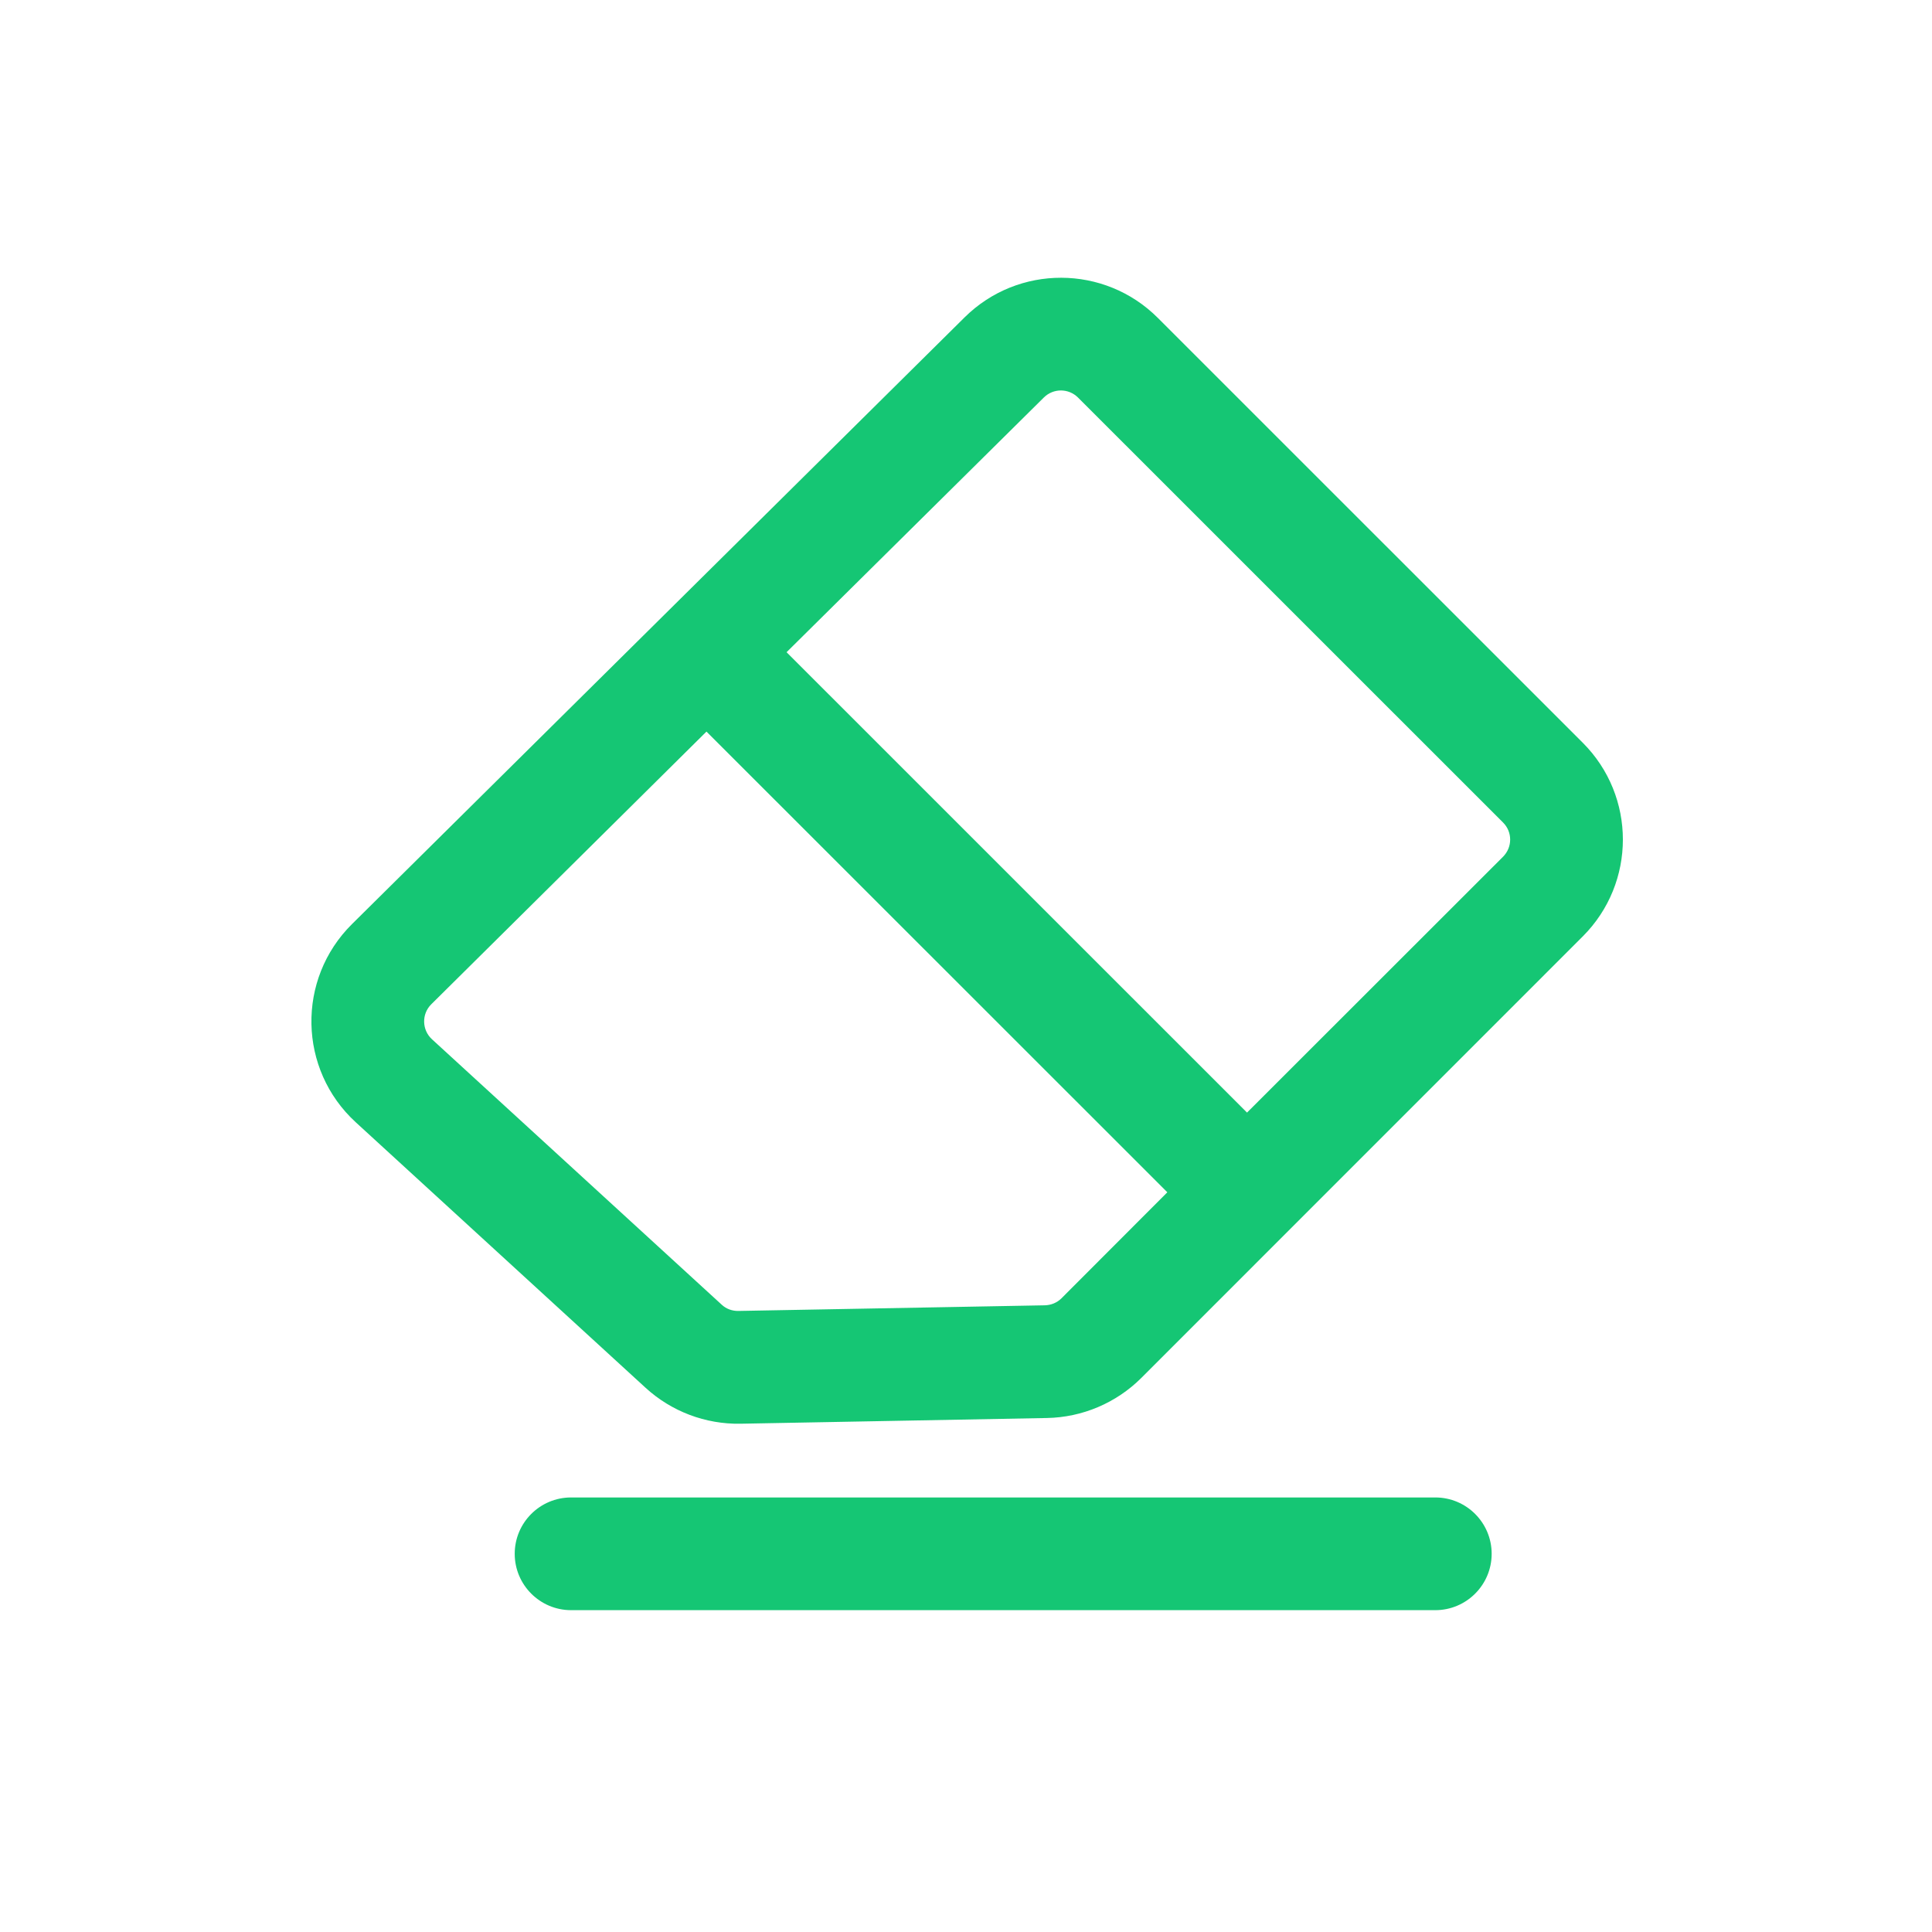
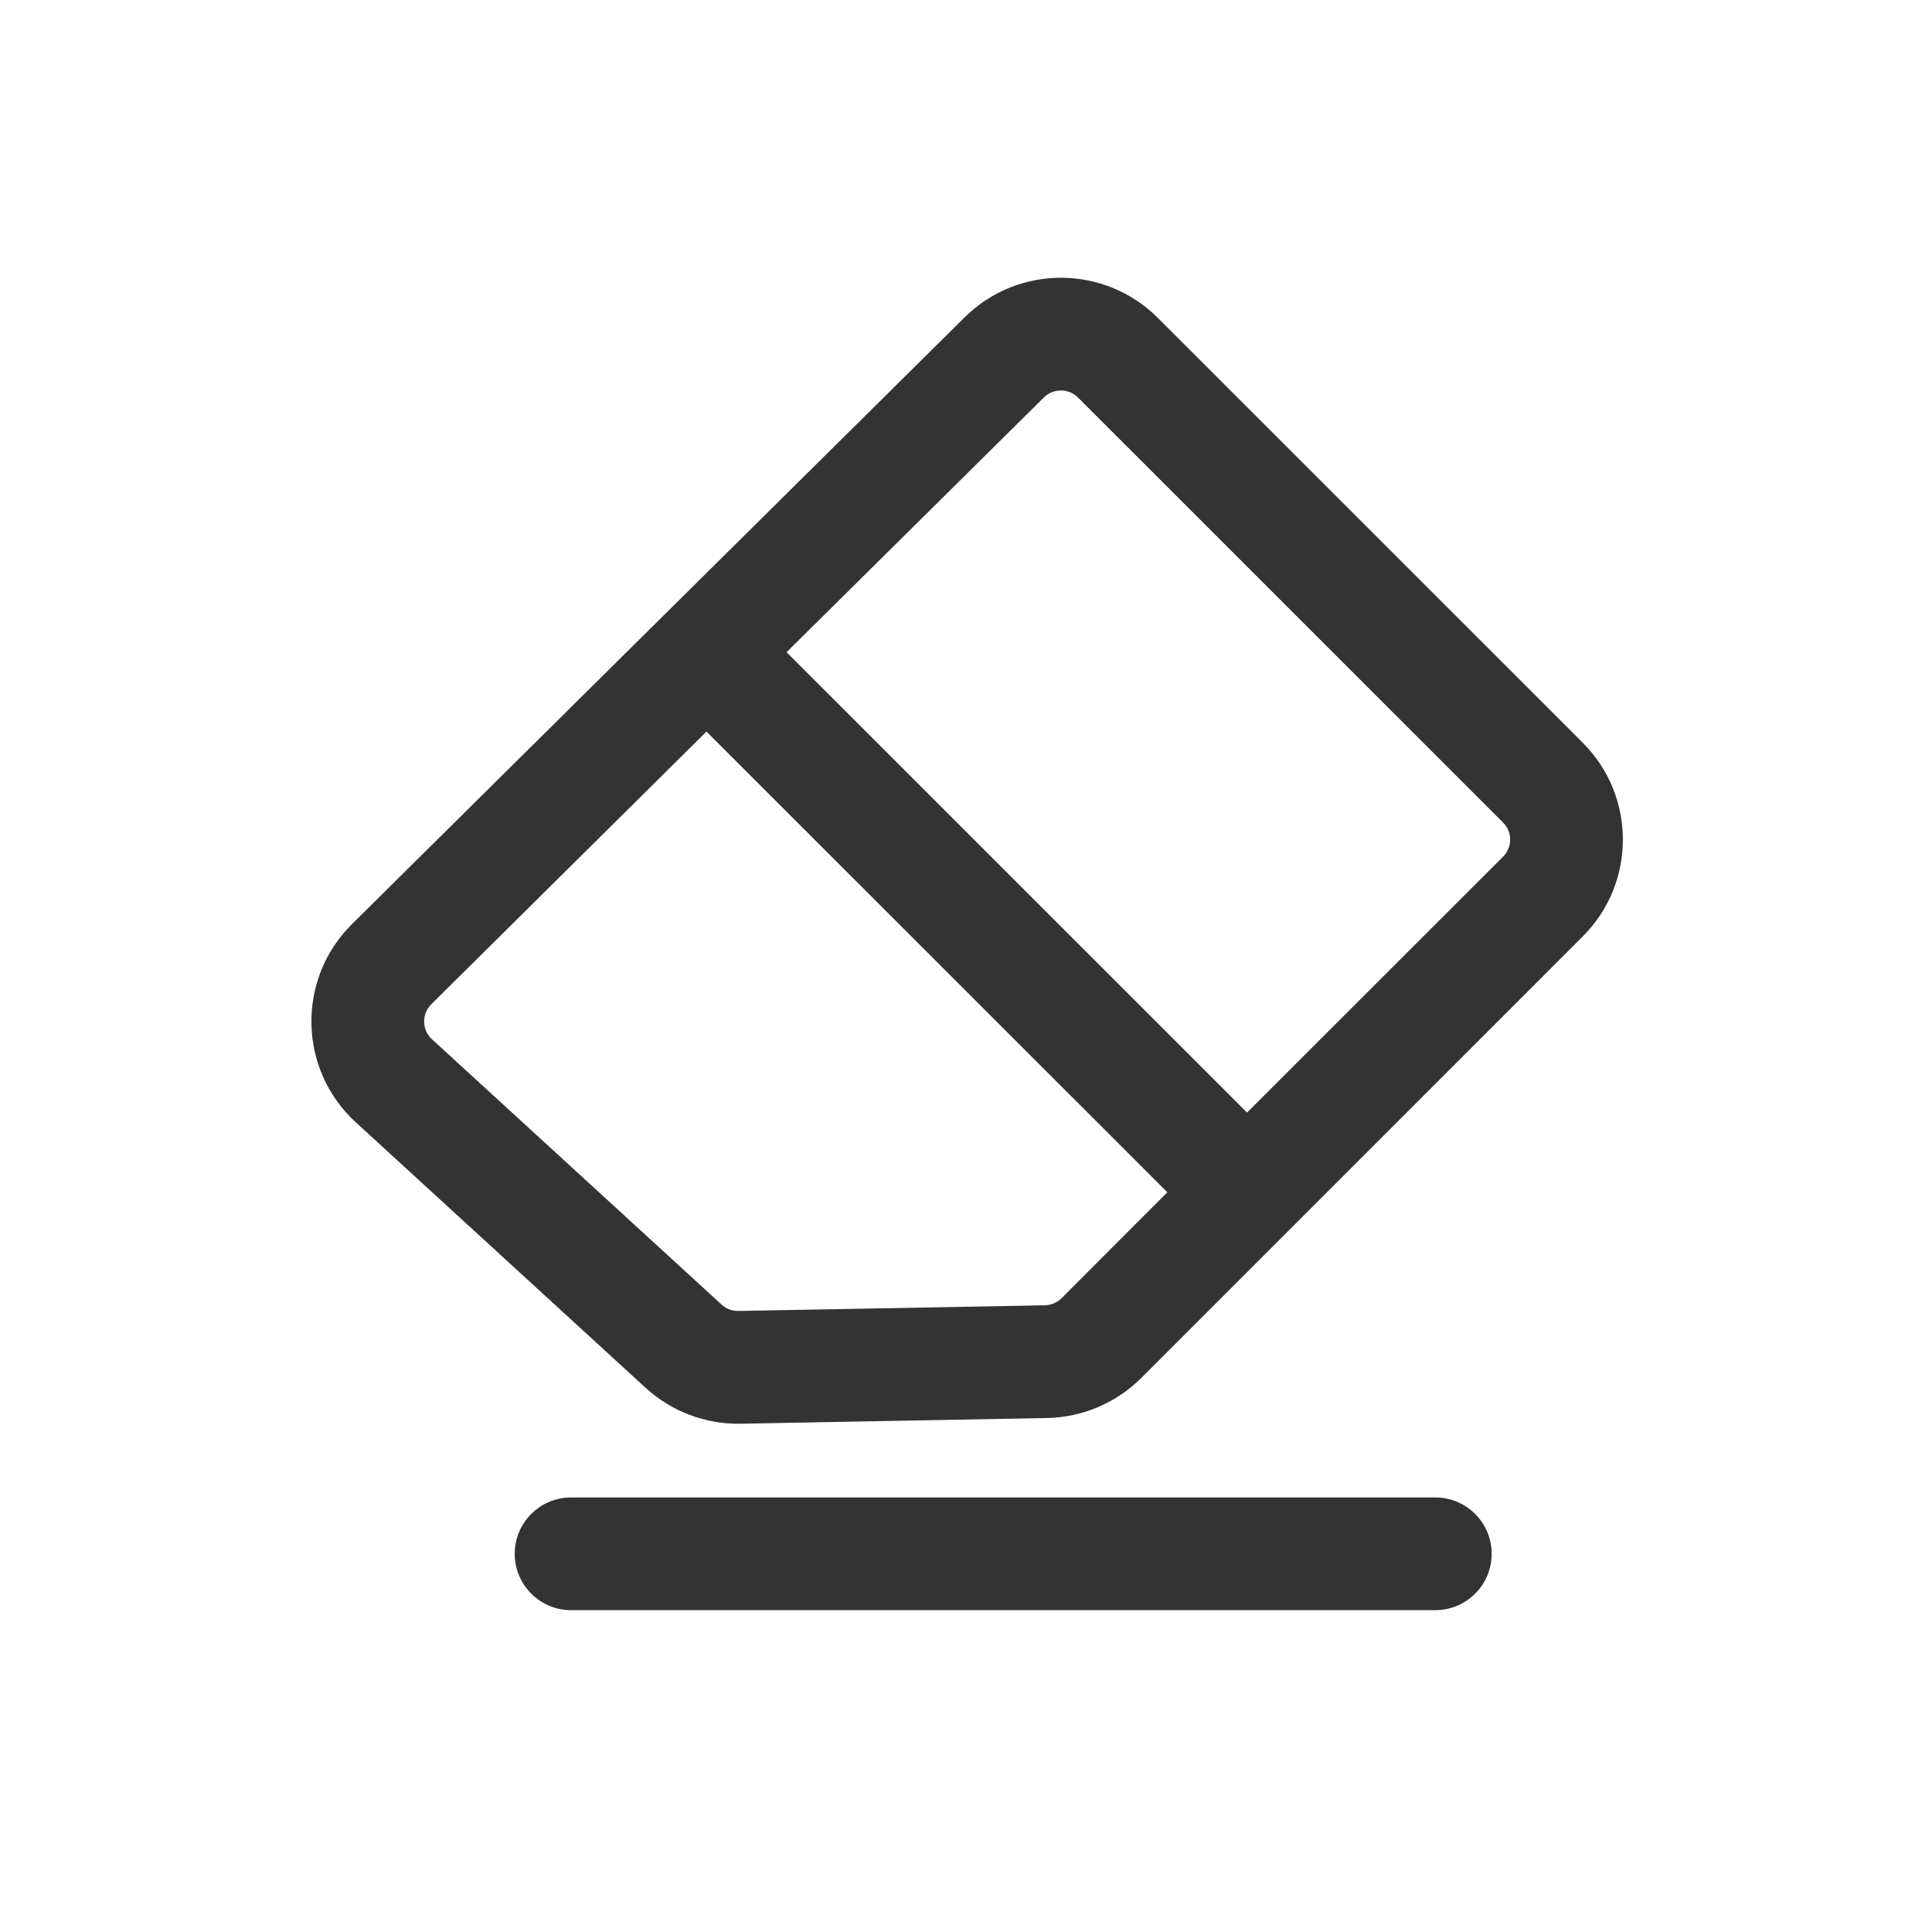
<svg xmlns="http://www.w3.org/2000/svg" width="24" height="24" viewBox="0 0 24 24" fill="none">
-   <path d="M17.83 18.602C18.216 18.602 18.53 18.915 18.53 19.302C18.53 19.688 18.216 20.002 17.83 20.002H7.094C6.708 20.002 6.394 19.688 6.394 19.302C6.394 18.915 6.708 18.602 7.094 18.602H17.83Z" fill="#15C674" />
-   <path d="M11.983 3.942C12.648 3.284 13.72 3.287 14.382 3.948L19.662 9.227C20.326 9.891 20.326 10.968 19.662 11.632L14.177 17.118C13.865 17.429 13.444 17.607 13.005 17.615L9.2 17.686C8.764 17.694 8.341 17.534 8.019 17.239L4.42 13.942C3.704 13.286 3.682 12.164 4.372 11.48L11.983 3.942ZM5.357 12.476C5.236 12.596 5.24 12.794 5.366 12.91L8.966 16.208C9.022 16.26 9.097 16.287 9.174 16.285L12.979 16.215C13.057 16.213 13.131 16.183 13.186 16.128L14.501 14.811L8.776 9.088L5.357 12.476ZM13.391 4.938C13.274 4.822 13.086 4.821 12.968 4.937L9.771 8.102L15.491 13.821L18.672 10.642C18.789 10.524 18.789 10.335 18.672 10.218L13.391 4.938Z" fill-rule="evenodd" clip-rule="evenodd" fill="#15C674" />
+   <path d="M17.83 18.602C18.216 18.602 18.53 18.915 18.53 19.302C18.53 19.688 18.216 20.002 17.83 20.002H7.094C6.708 20.002 6.394 19.688 6.394 19.302C6.394 18.915 6.708 18.602 7.094 18.602H17.83Z" fill="#333333" />
+   <path d="M11.983 3.942C12.648 3.284 13.72 3.287 14.382 3.948L19.662 9.227C20.326 9.891 20.326 10.968 19.662 11.632L14.177 17.118C13.865 17.429 13.444 17.607 13.005 17.615L9.2 17.686C8.764 17.694 8.341 17.534 8.019 17.239L4.42 13.942C3.704 13.286 3.682 12.164 4.372 11.48L11.983 3.942ZM5.357 12.476C5.236 12.596 5.24 12.794 5.366 12.91L8.966 16.208C9.022 16.26 9.097 16.287 9.174 16.285L12.979 16.215C13.057 16.213 13.131 16.183 13.186 16.128L14.501 14.811L8.776 9.088L5.357 12.476ZM13.391 4.938C13.274 4.822 13.086 4.821 12.968 4.937L9.771 8.102L15.491 13.821L18.672 10.642C18.789 10.524 18.789 10.335 18.672 10.218L13.391 4.938Z" fill-rule="evenodd" clip-rule="evenodd" fill="#333333" />
</svg>
